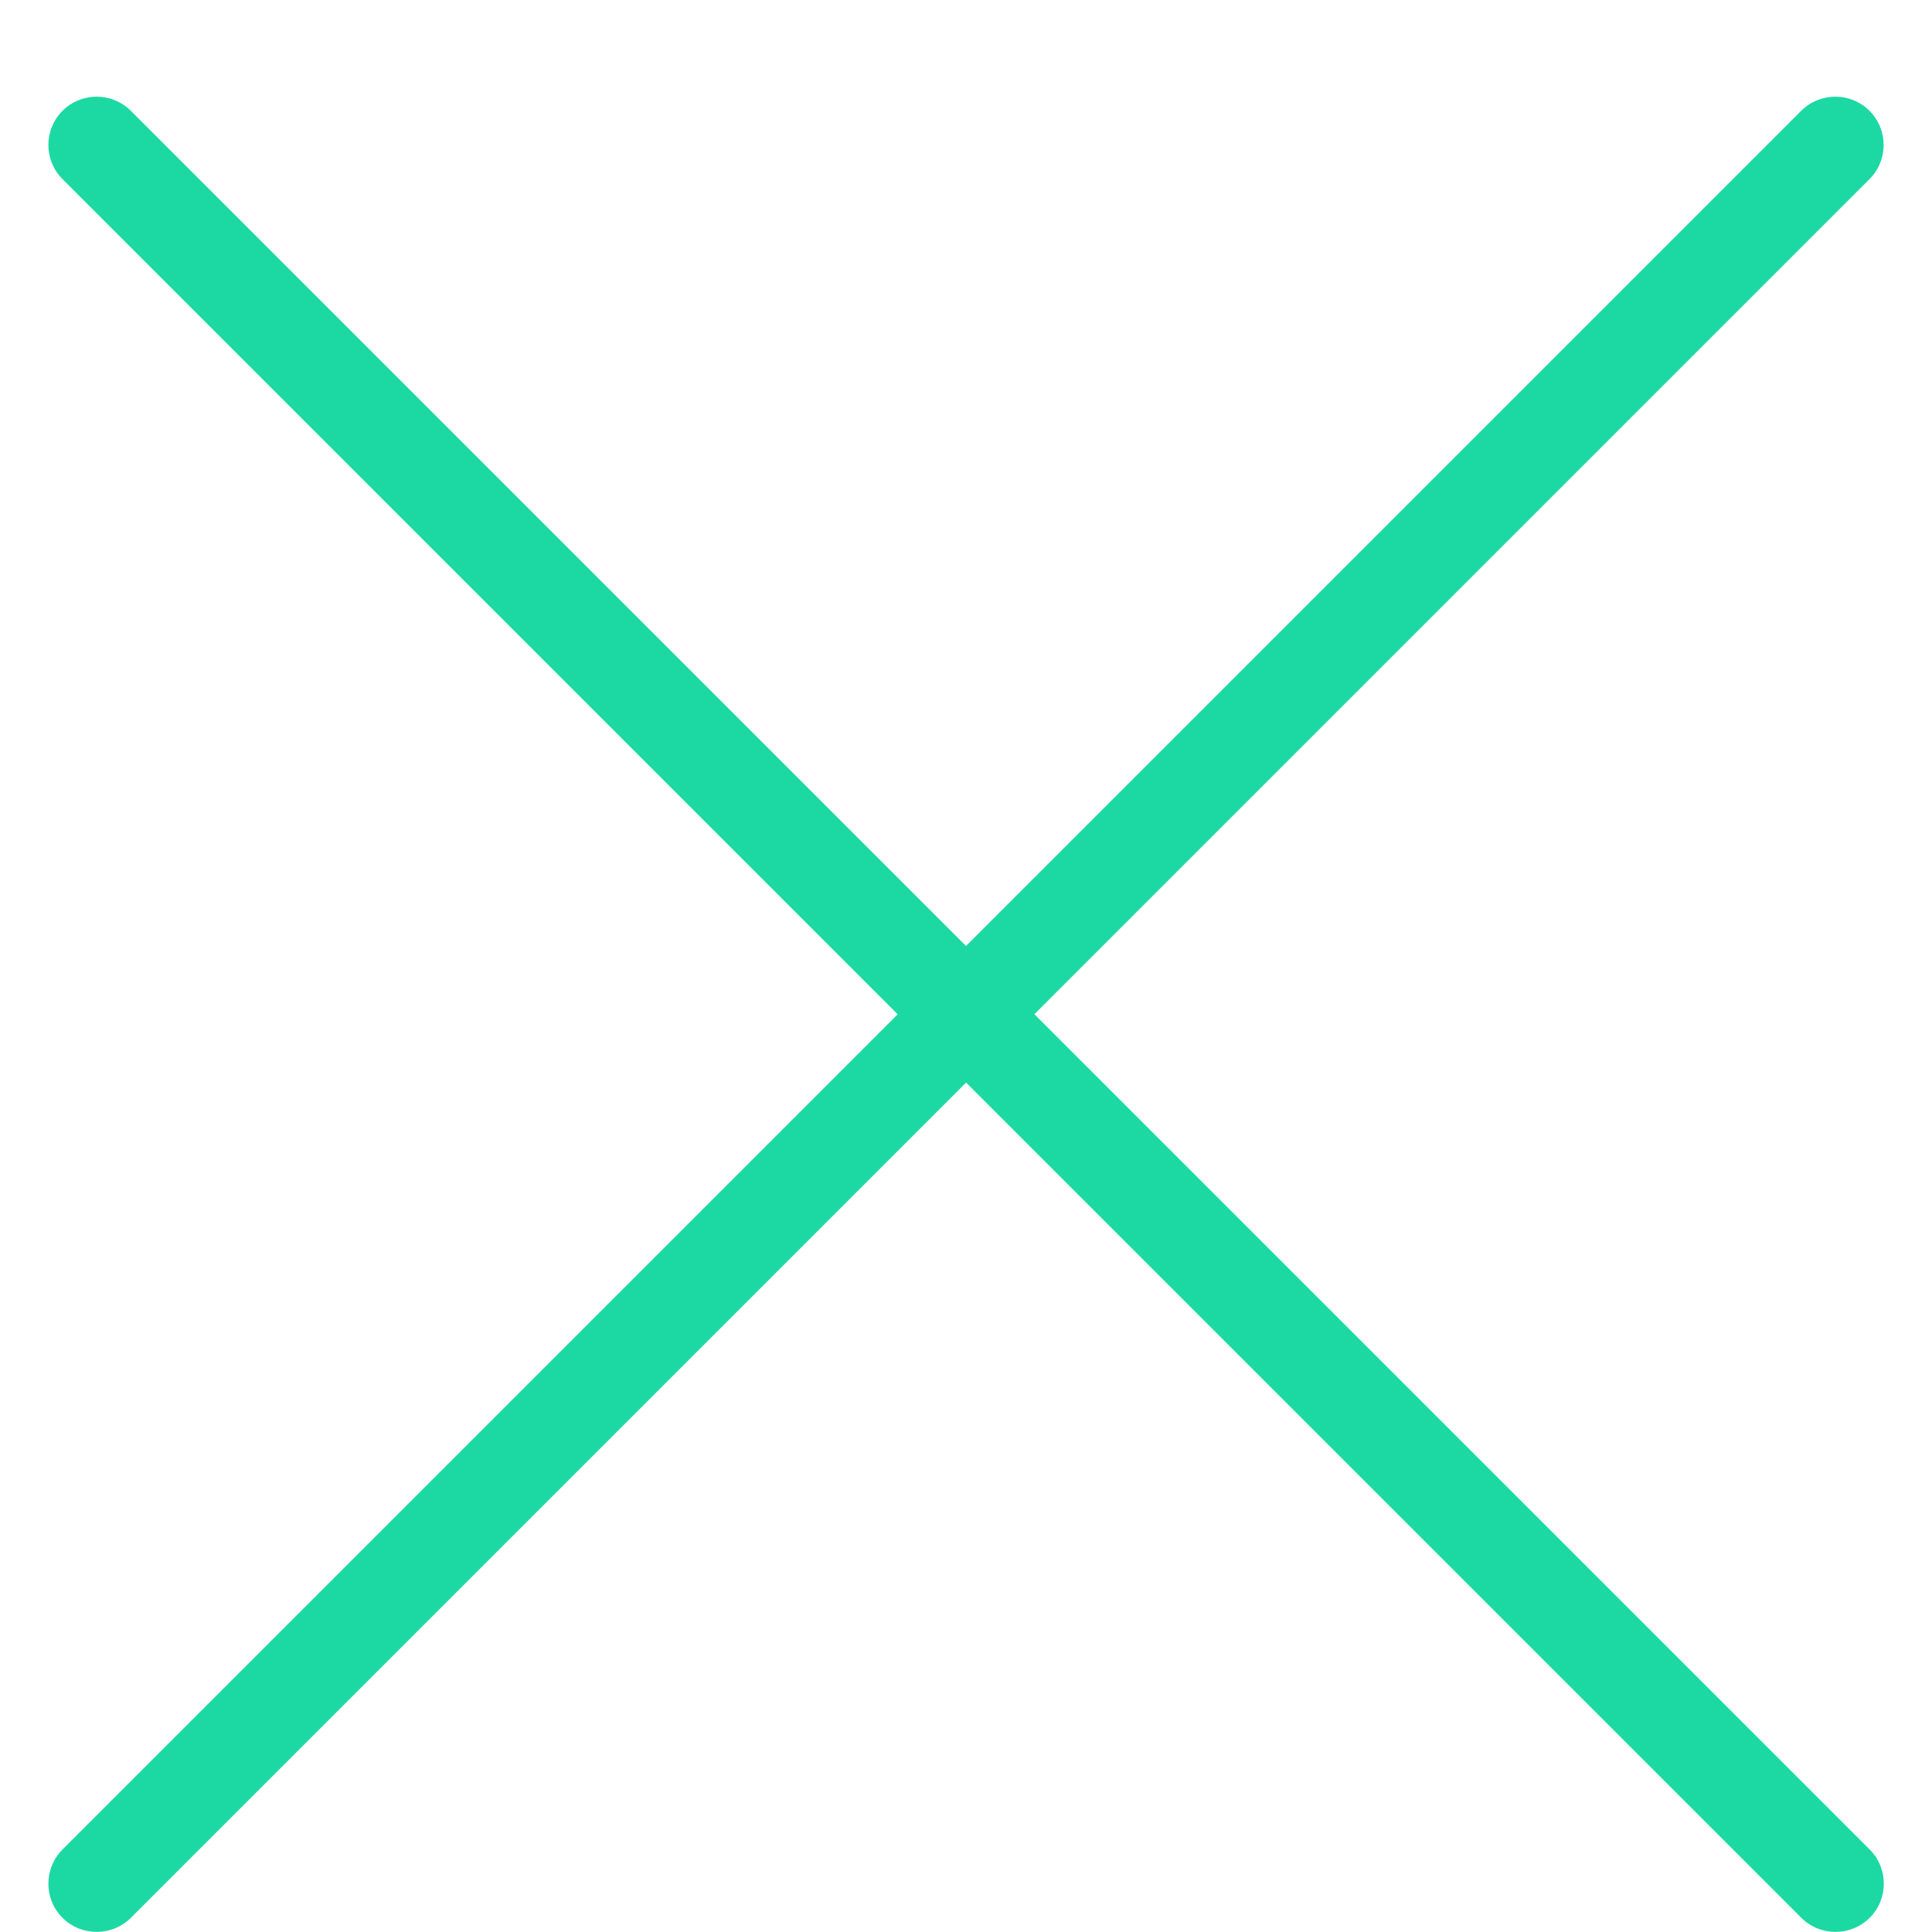
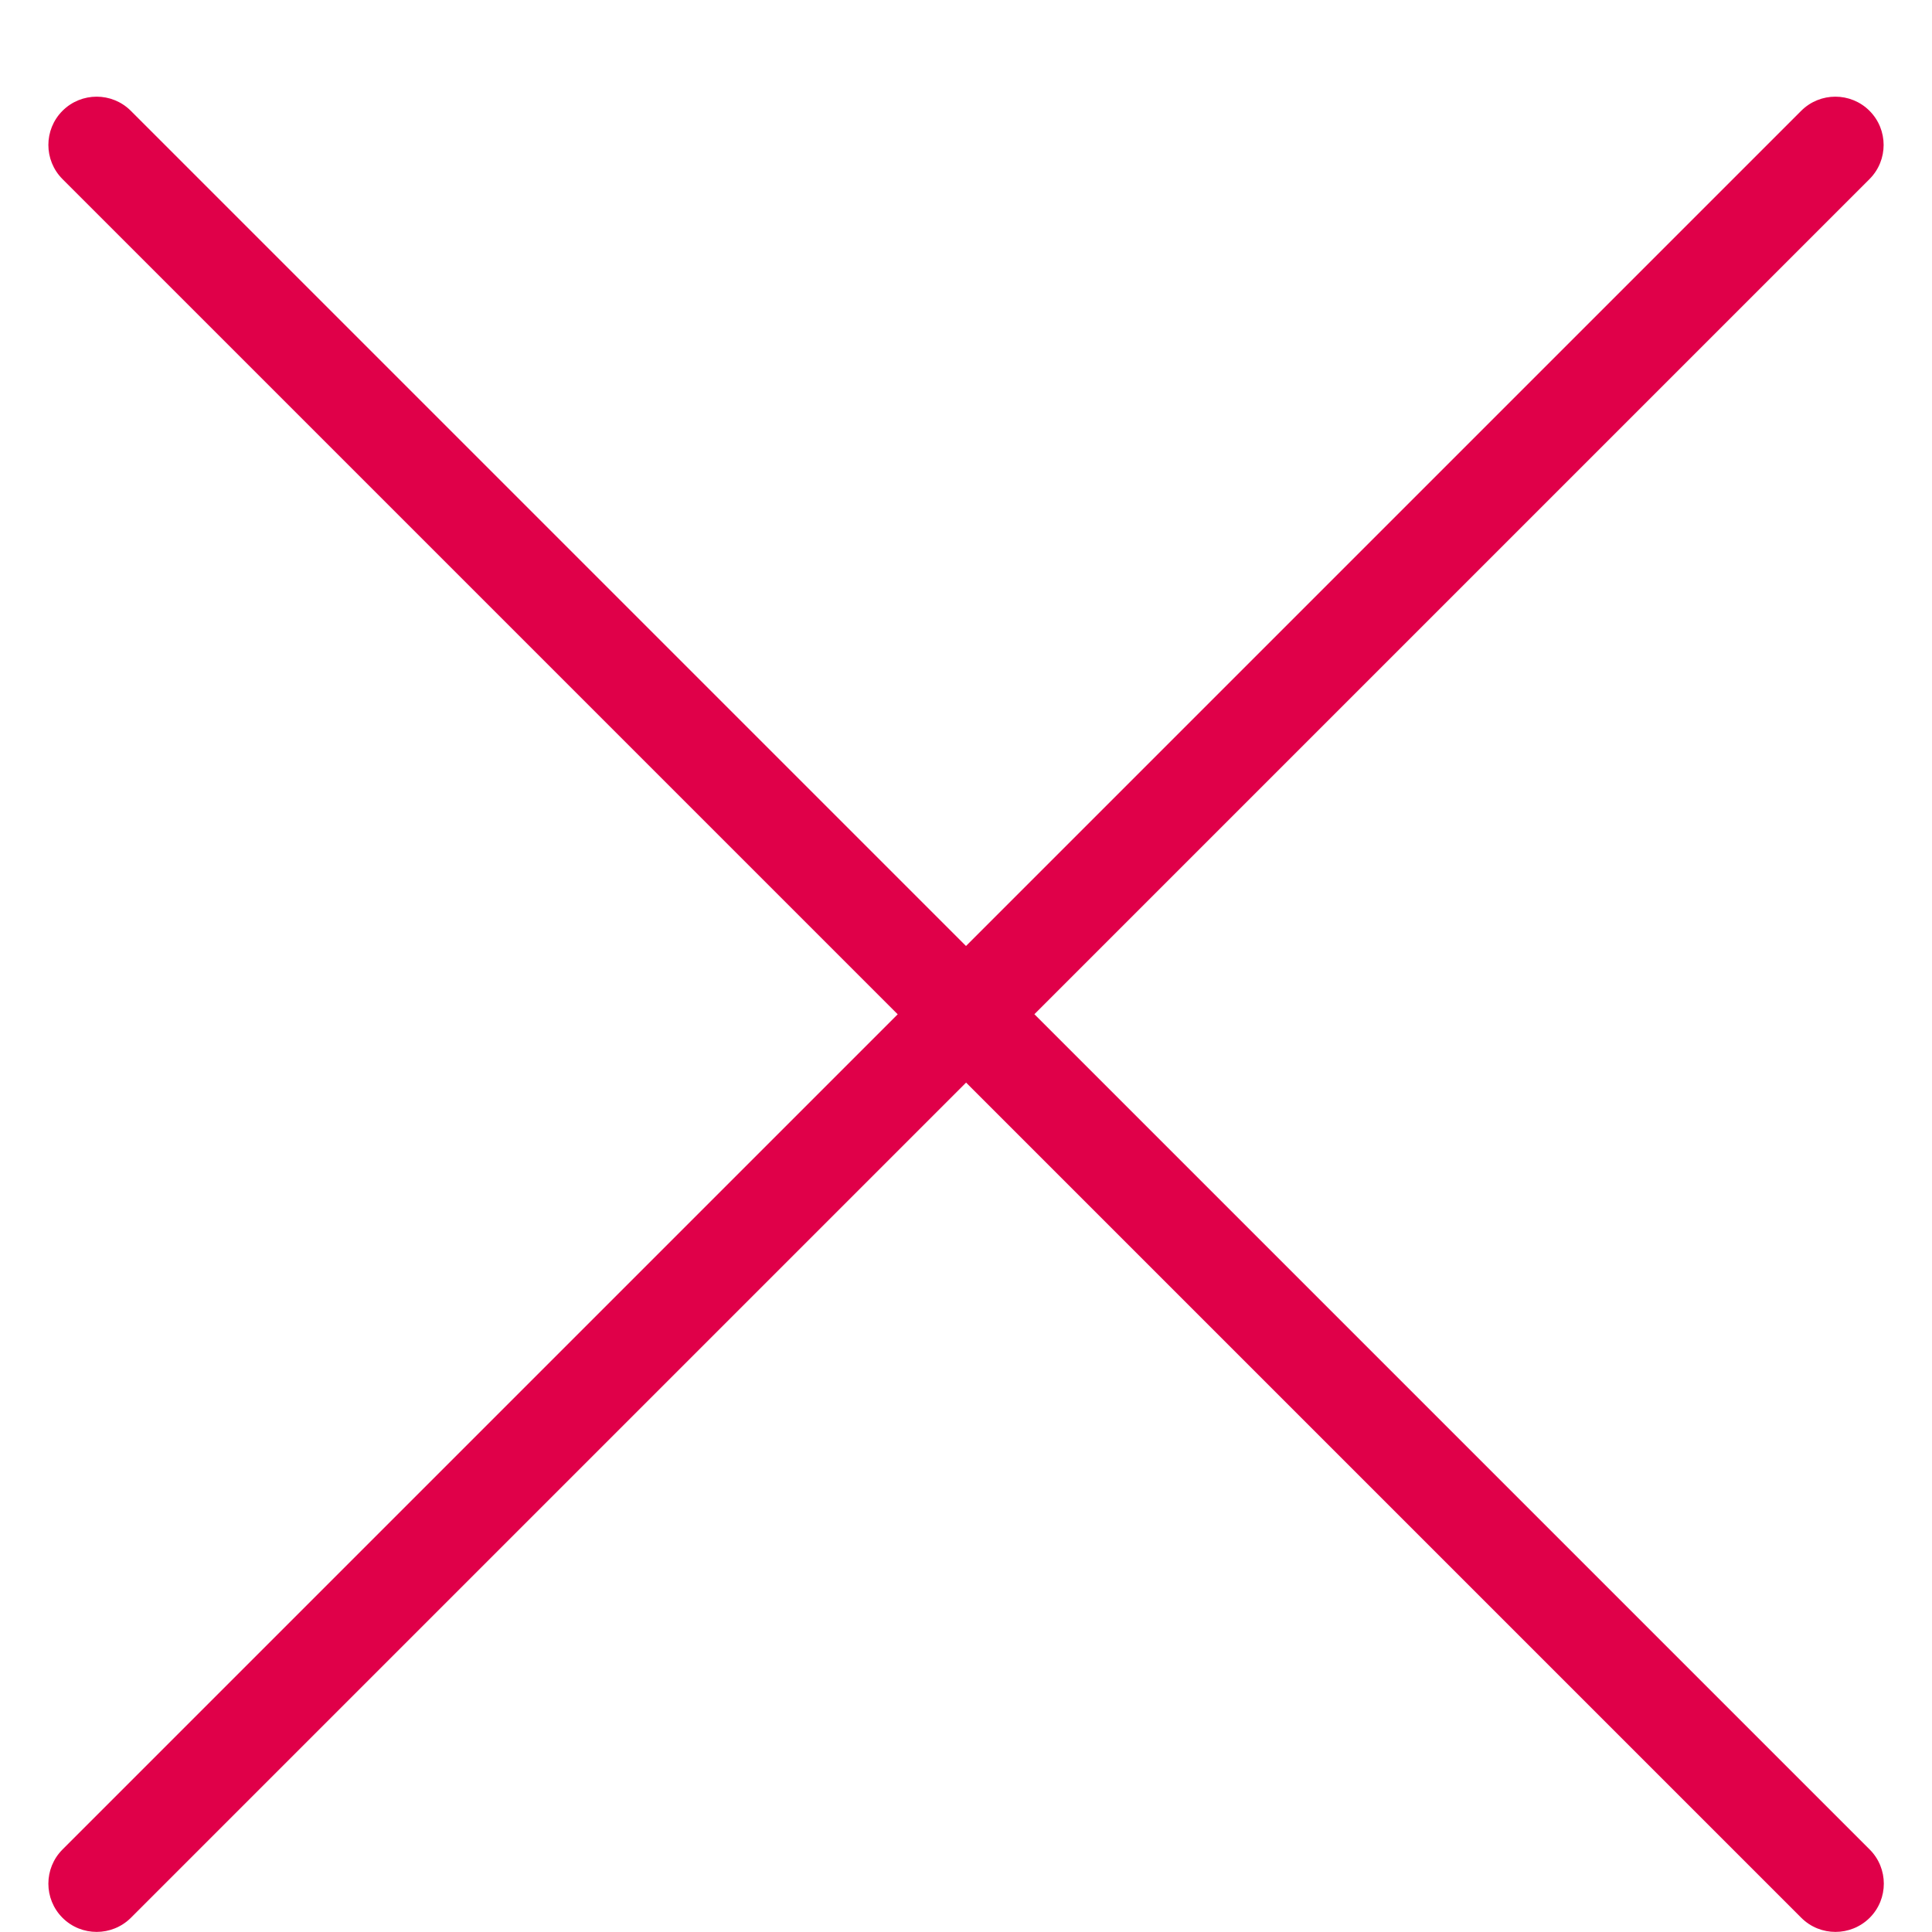
<svg xmlns="http://www.w3.org/2000/svg" version="1.1" width="30" height="30" viewBox="0 0 20 20">
-   <path d="M10.707 10.5l8.646-8.646c0.195-0.195 0.195-0.512 0-0.707s-0.512-0.195-0.707 0l-8.646 8.646-8.646-8.646c-0.195-0.195-0.512-0.195-0.707 0s-0.195 0.512 0 0.707l8.646 8.646-8.646 8.646c-0.195 0.195-0.195 0.512 0 0.707 0.098 0.098 0.226 0.146 0.354 0.146s0.256-0.049 0.354-0.146l8.646-8.646 8.646 8.646c0.098 0.098 0.226 0.146 0.354 0.146s0.256-0.049 0.354-0.146c0.195-0.195 0.195-0.512 0-0.707l-8.646-8.646z" fill="#1CD9A4" />
+   <path d="M10.707 10.5l8.646-8.646c0.195-0.195 0.195-0.512 0-0.707s-0.512-0.195-0.707 0l-8.646 8.646-8.646-8.646c-0.195-0.195-0.512-0.195-0.707 0s-0.195 0.512 0 0.707l8.646 8.646-8.646 8.646c-0.195 0.195-0.195 0.512 0 0.707 0.098 0.098 0.226 0.146 0.354 0.146s0.256-0.049 0.354-0.146l8.646-8.646 8.646 8.646c0.098 0.098 0.226 0.146 0.354 0.146s0.256-0.049 0.354-0.146c0.195-0.195 0.195-0.512 0-0.707l-8.646-8.646z" fill="#E00049" />
</svg>
